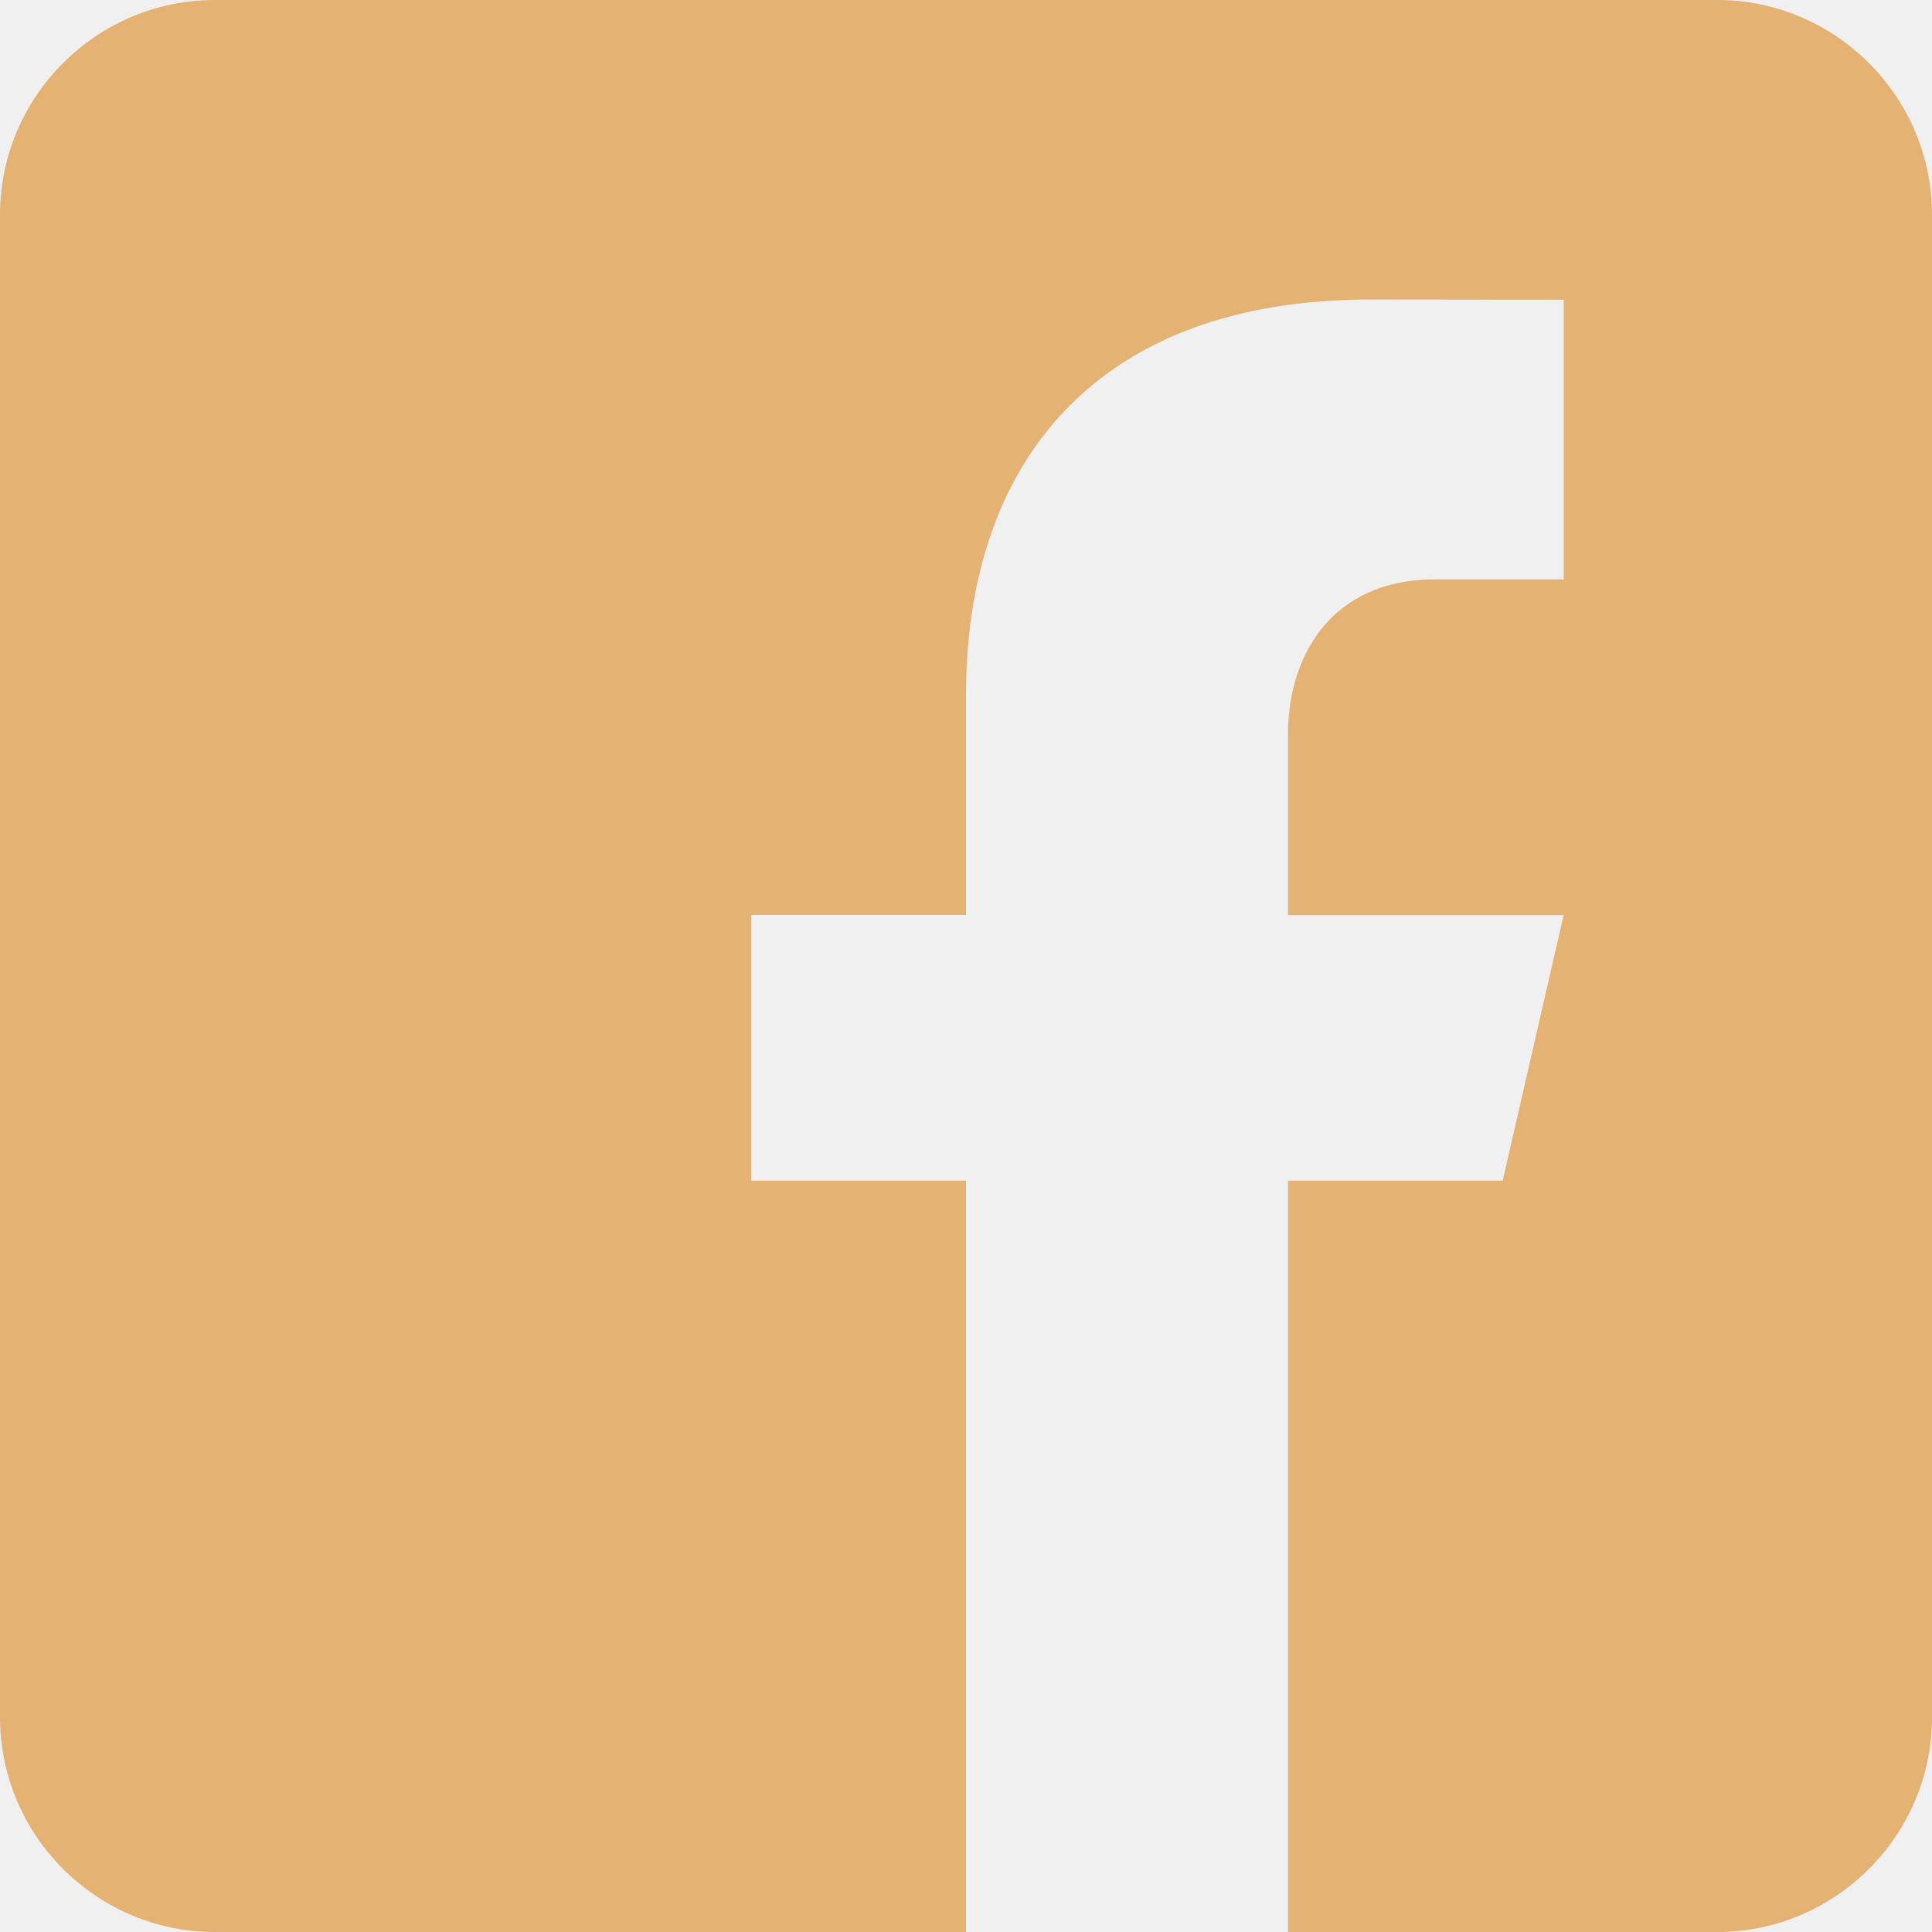
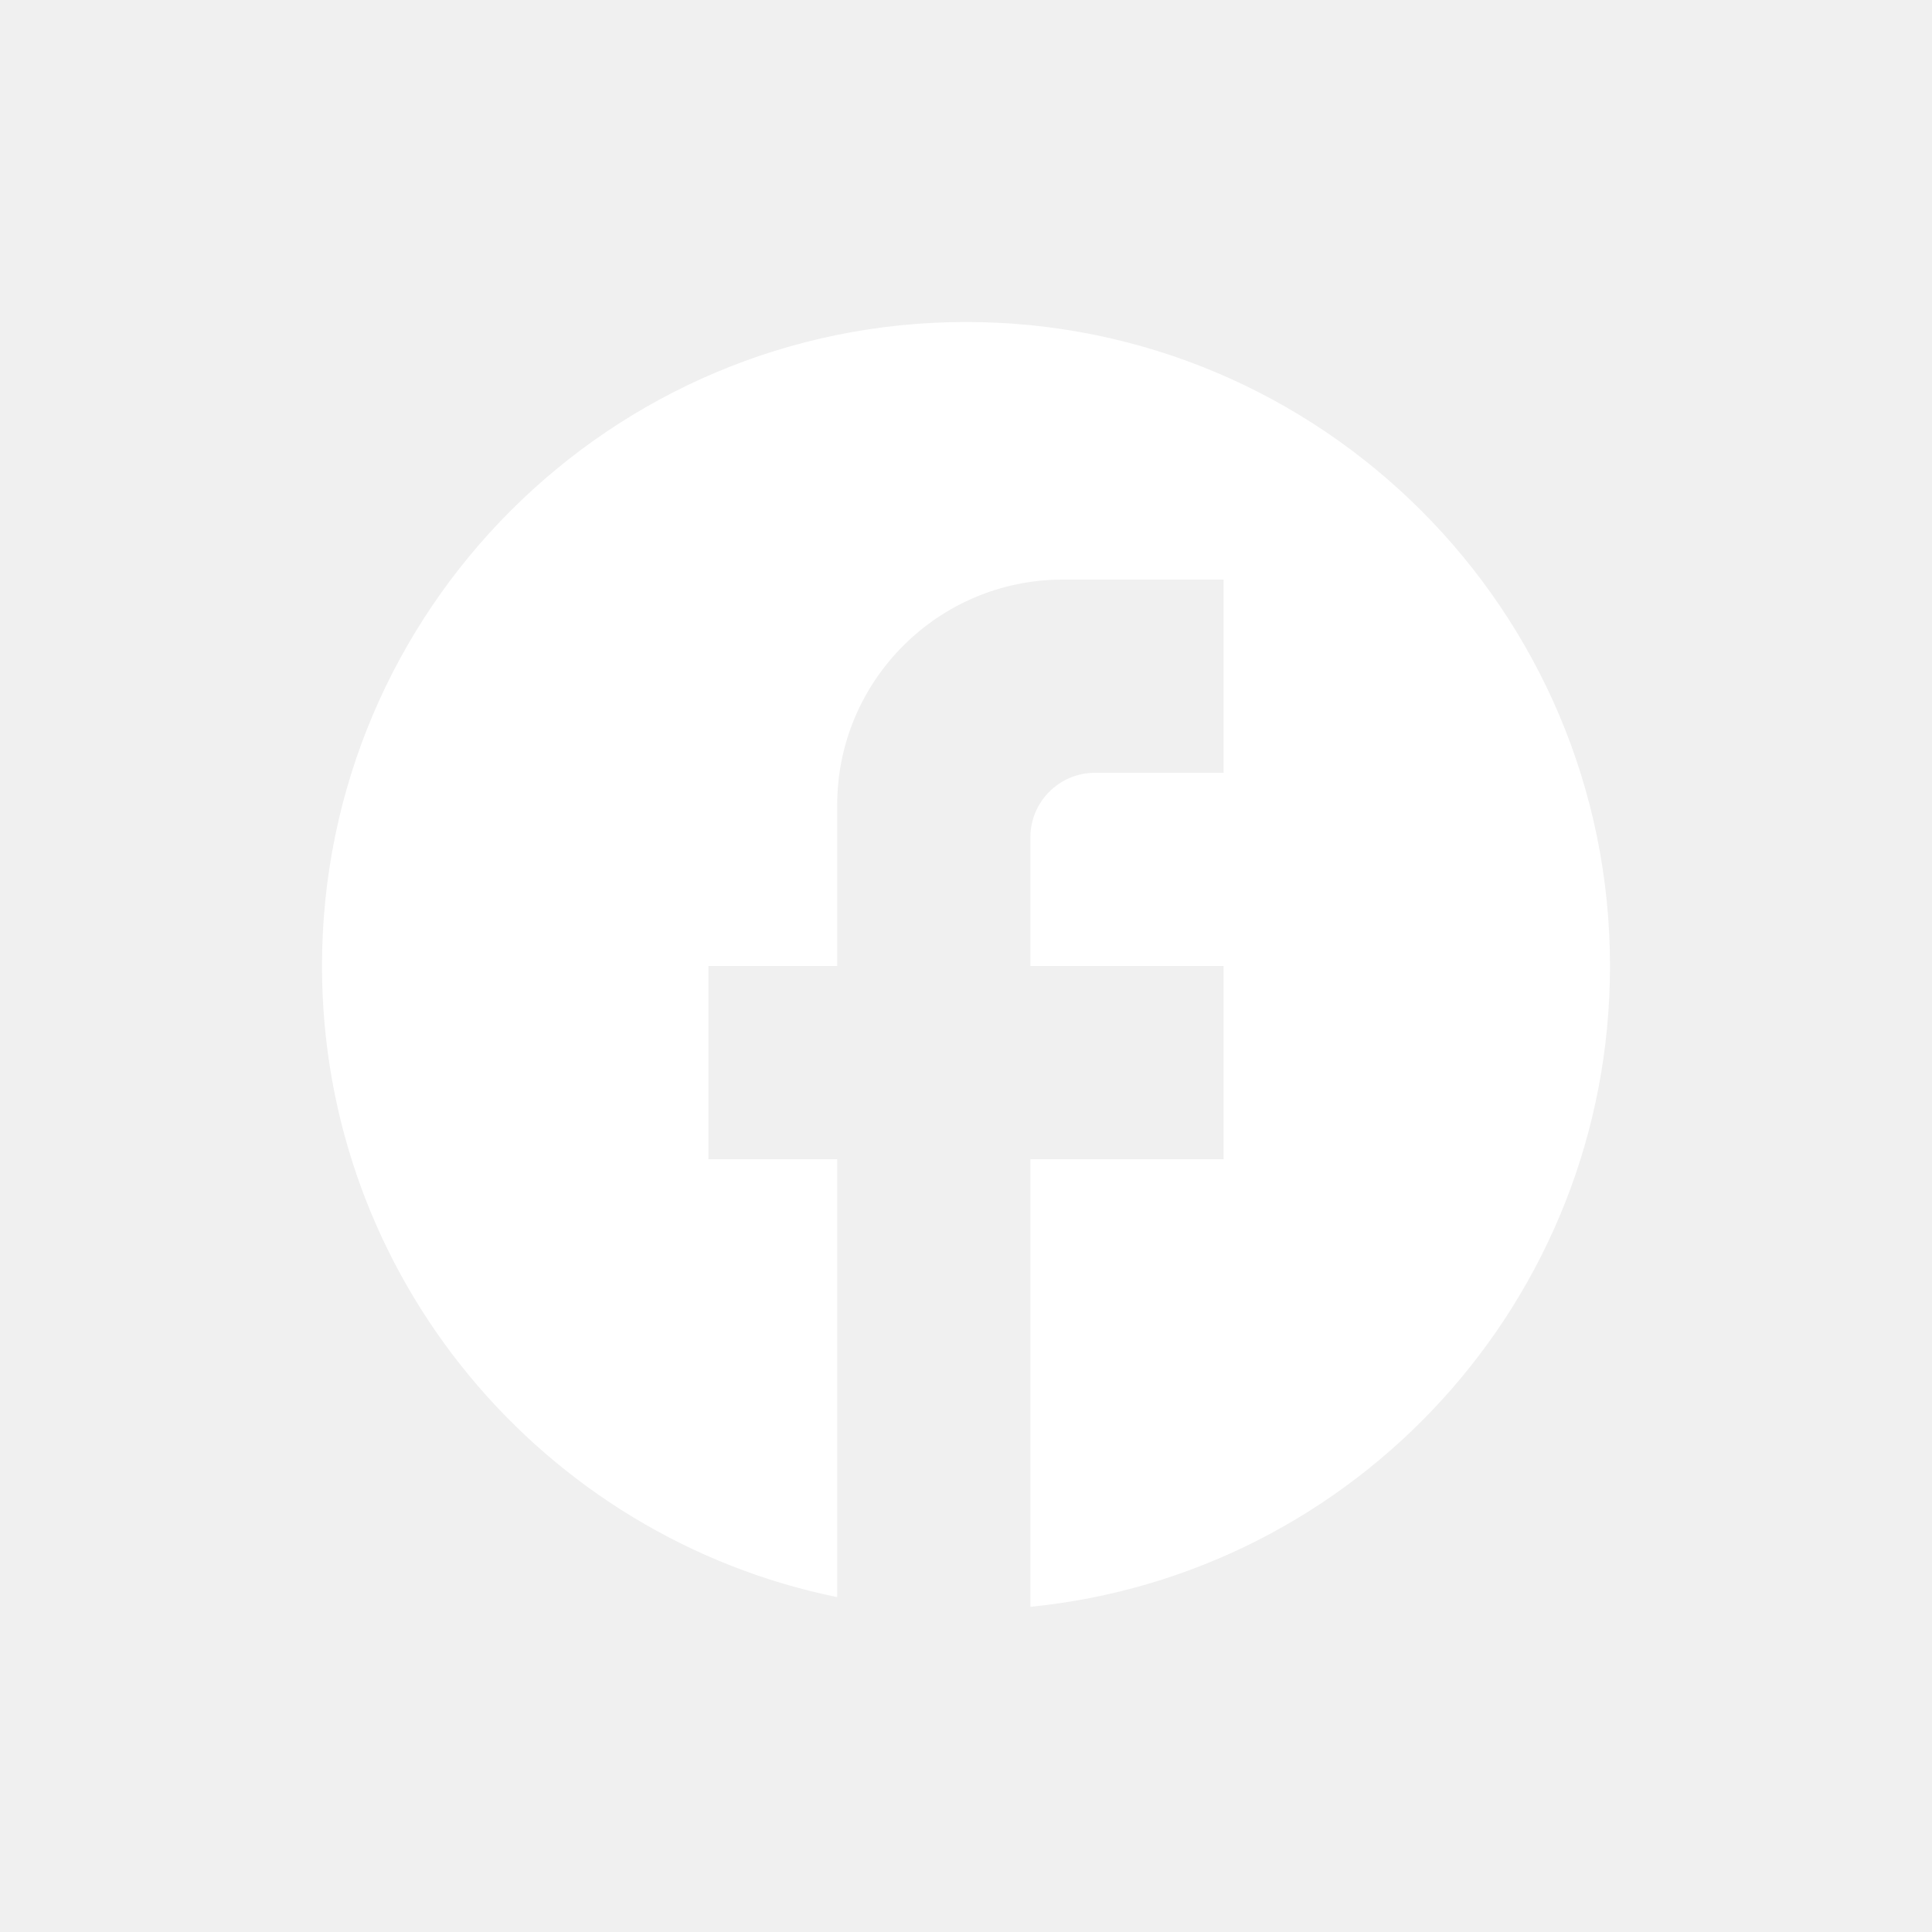
- <svg xmlns="http://www.w3.org/2000/svg" width="27" height="27" viewBox="0 0 27 27" fill="none">
-   <path id="facebook" d="M24 0H3C1.35 0 0 1.35 0 3V24C0 25.651 1.35 27 3 27H13.5V16.5H10.5V12.787H13.5V9.713C13.5 6.466 15.318 4.186 19.149 4.186L21.854 4.189V8.097H20.058C18.567 8.097 18 9.216 18 10.254V12.789H21.852L21 16.5H18V27H24C25.65 27 27 25.651 27 24V3C27 1.35 25.65 0 24 0Z" fill="#E4B374" />
+ <svg xmlns="http://www.w3.org/2000/svg" width="24" height="24" viewBox="0 0 24 24" fill="none">
+   <g id="ic:round-facebook">
+     <path id="Vector" d="M20 12C20 7.584 16.416 4 12 4C7.584 4 4 7.584 4 12C4 15.872 6.752 19.096 10.4 19.84V14.4H8.8V12H10.4V10C10.4 8.456 11.656 7.2 13.2 7.2H15.2V9.6H13.6C13.16 9.6 12.8 9.96 12.8 10.4V12H15.2V14.4H12.8V19.96C16.84 19.56 20 16.152 20 12Z" fill="white" />
+   </g>
</svg>
